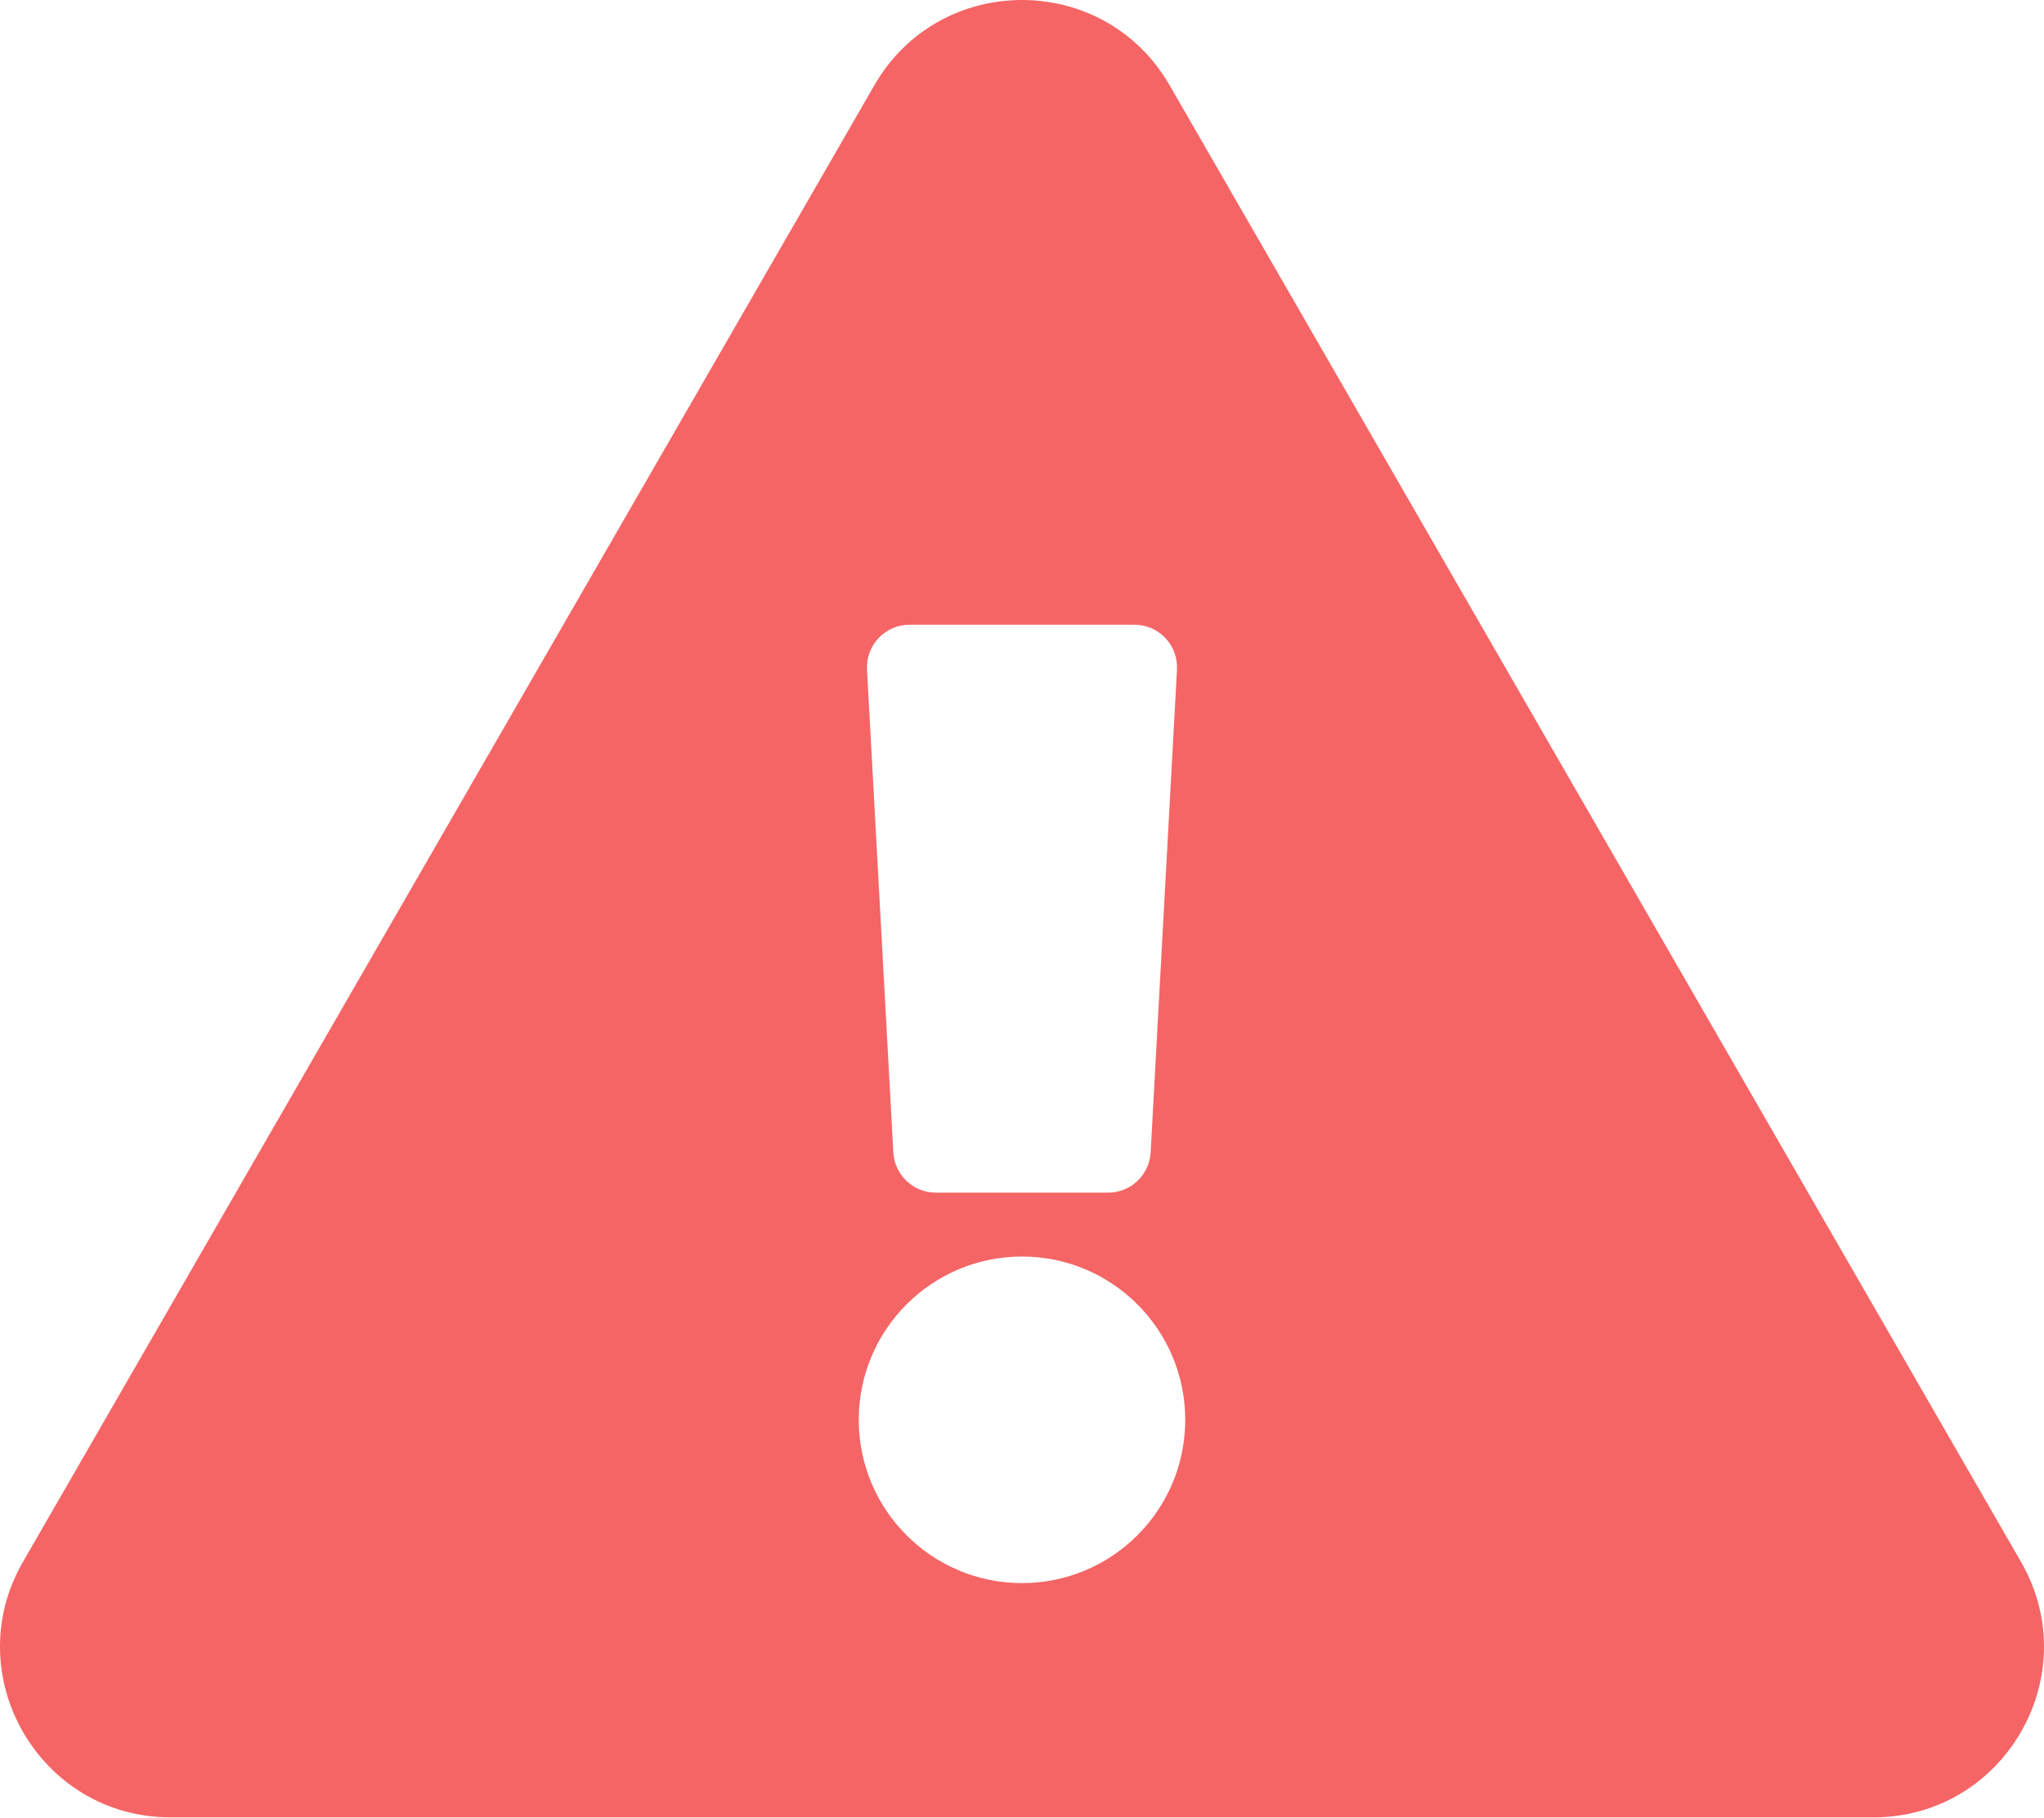
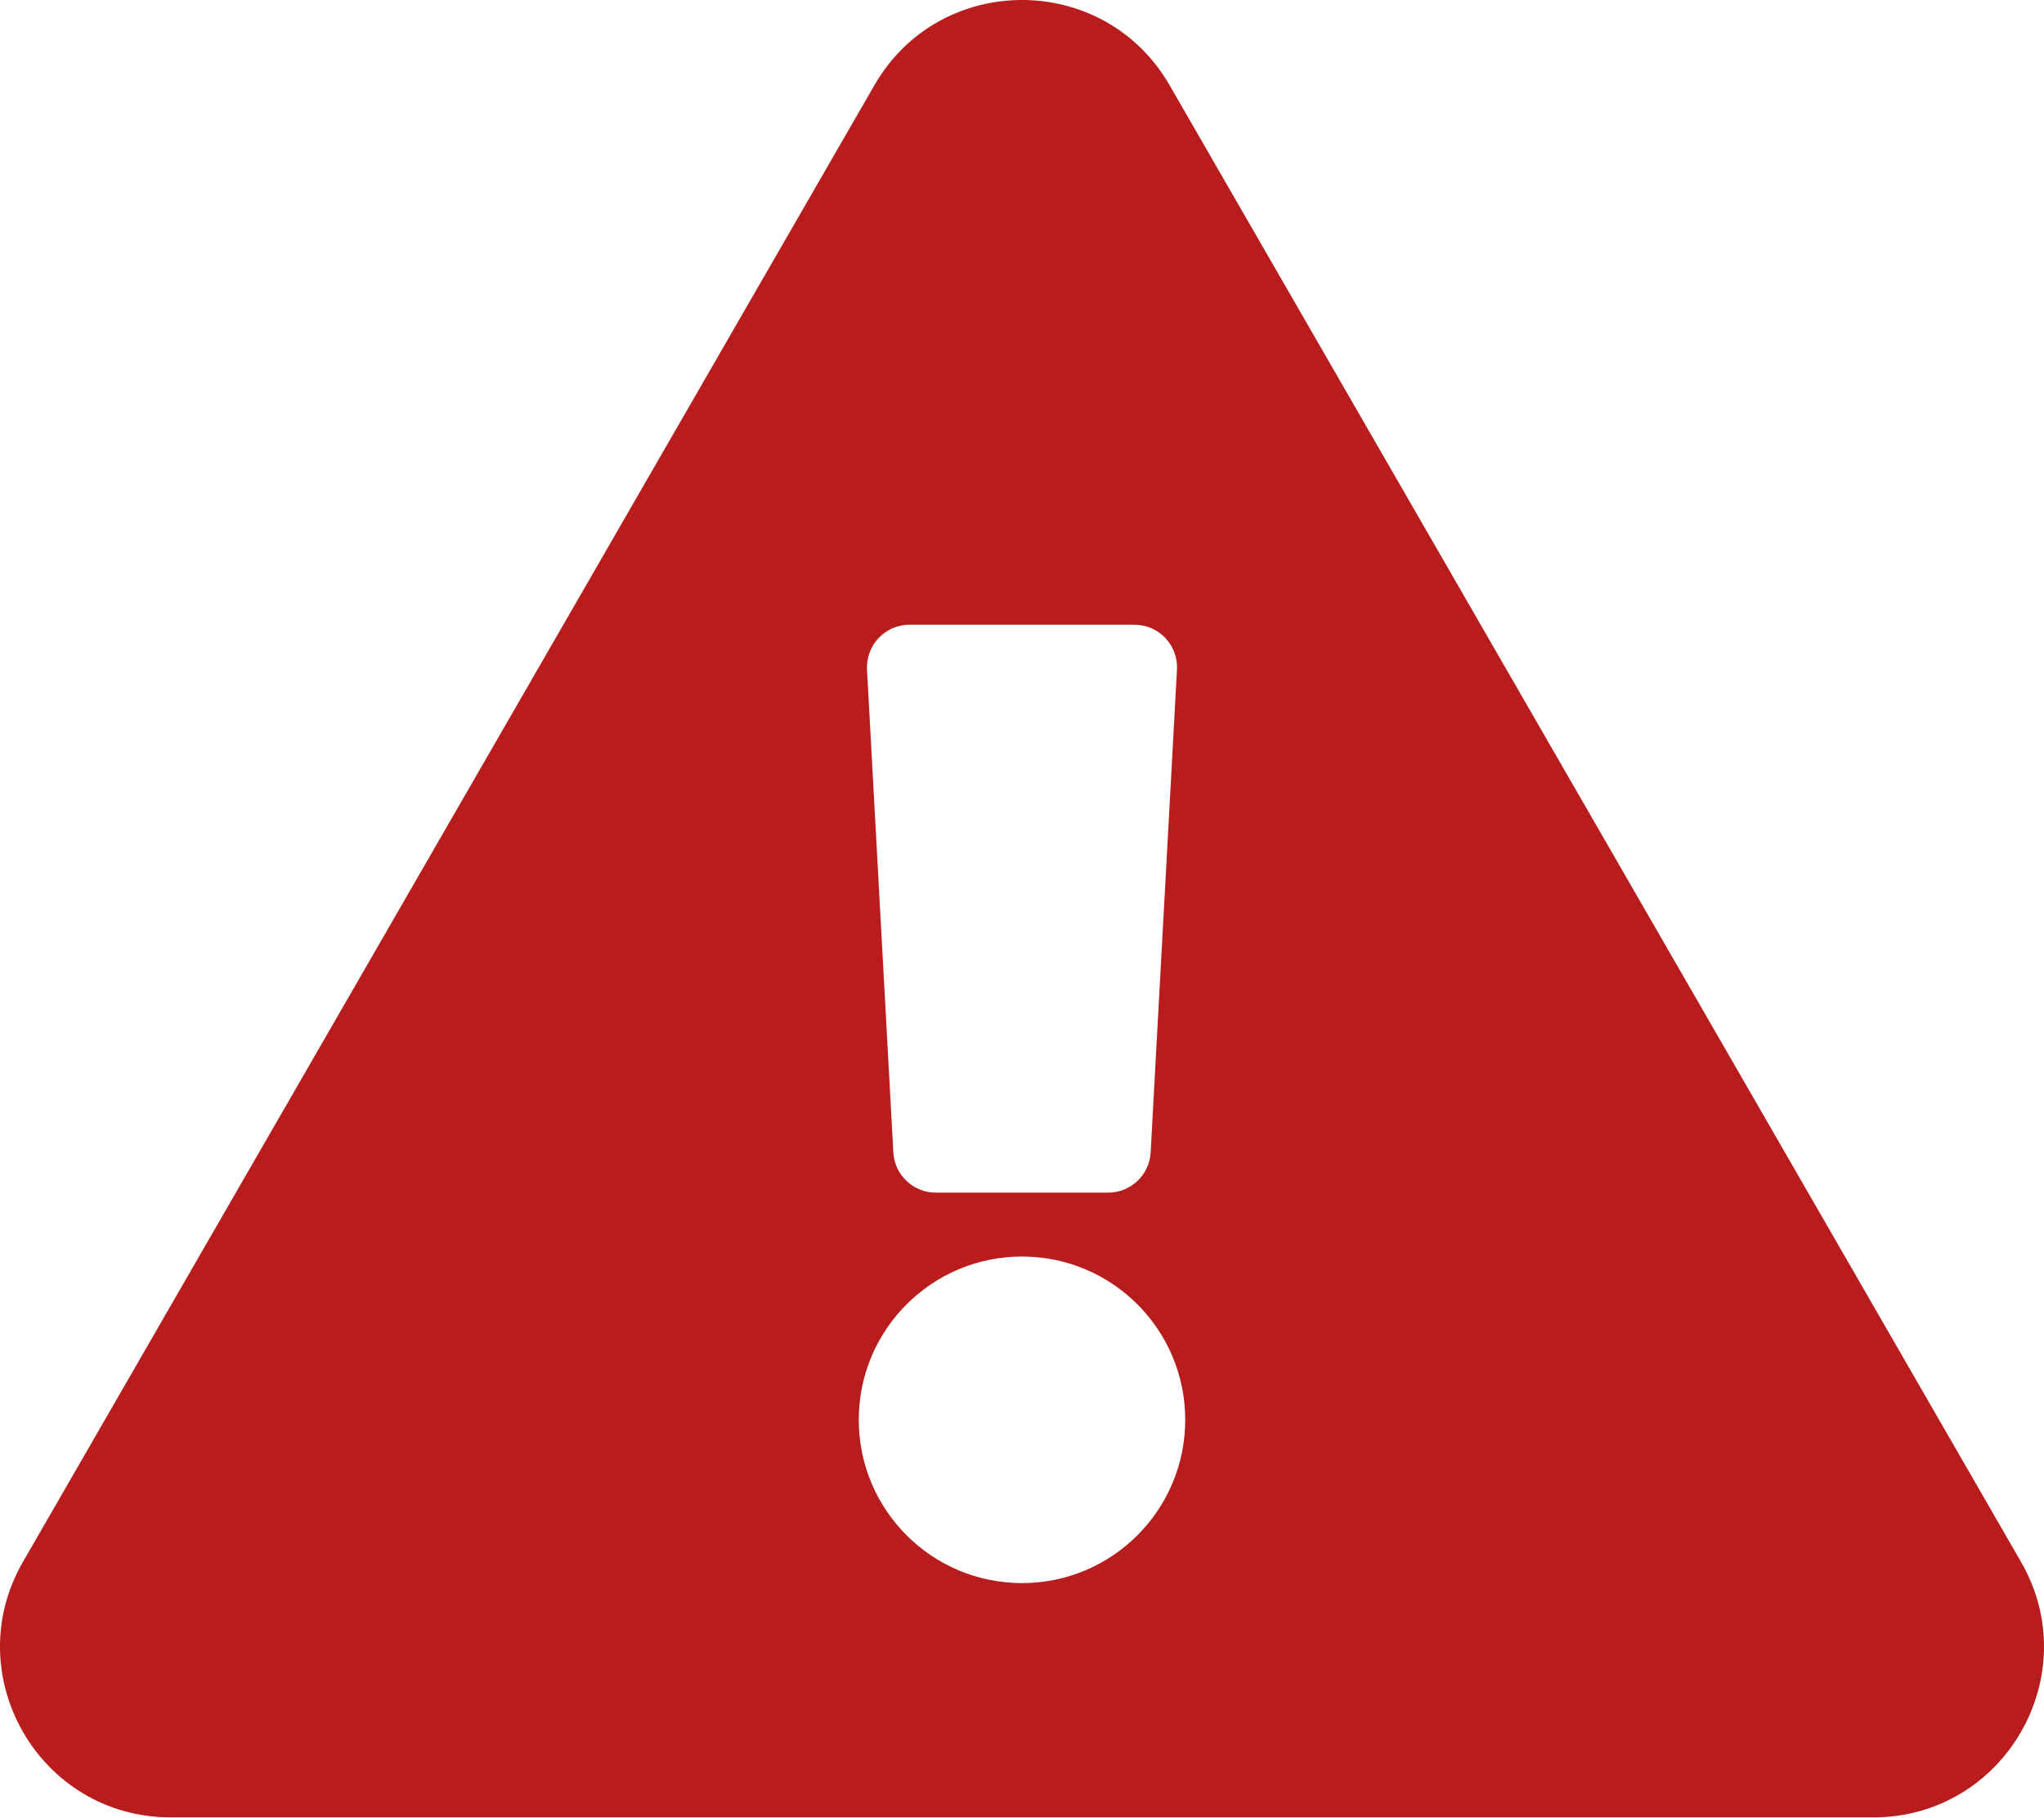
<svg xmlns="http://www.w3.org/2000/svg" aria-hidden="true" data-prefix="fas" data-icon="exclamation-triangle" role="img" viewBox="0 0 576 512">
-   <path fill="#f56565" d="M569.517 440.013C587.975 472.007 564.806 512 527.94 512H48.054c-36.937 0-59.999-40.055-41.577-71.987L246.423 23.985c18.467-32.009 64.72-31.951 83.154 0l239.94 416.028zM288 354c-25.405 0-46 20.595-46 46s20.595 46 46 46 46-20.595 46-46-20.595-46-46-46zm-43.673-165.346l7.418 136c.347 6.364 5.609 11.346 11.982 11.346h48.546c6.373 0 11.635-4.982 11.982-11.346l7.418-136c.375-6.874-5.098-12.654-11.982-12.654h-63.383c-6.884 0-12.356 5.78-11.981 12.654z" />
+   <path fill="#b91c1c" d="M569.517 440.013C587.975 472.007 564.806 512 527.94 512H48.054c-36.937 0-59.999-40.055-41.577-71.987L246.423 23.985c18.467-32.009 64.72-31.951 83.154 0l239.94 416.028zM288 354c-25.405 0-46 20.595-46 46s20.595 46 46 46 46-20.595 46-46-20.595-46-46-46zm-43.673-165.346l7.418 136c.347 6.364 5.609 11.346 11.982 11.346h48.546c6.373 0 11.635-4.982 11.982-11.346l7.418-136c.375-6.874-5.098-12.654-11.982-12.654h-63.383c-6.884 0-12.356 5.78-11.981 12.654z" />
</svg>
